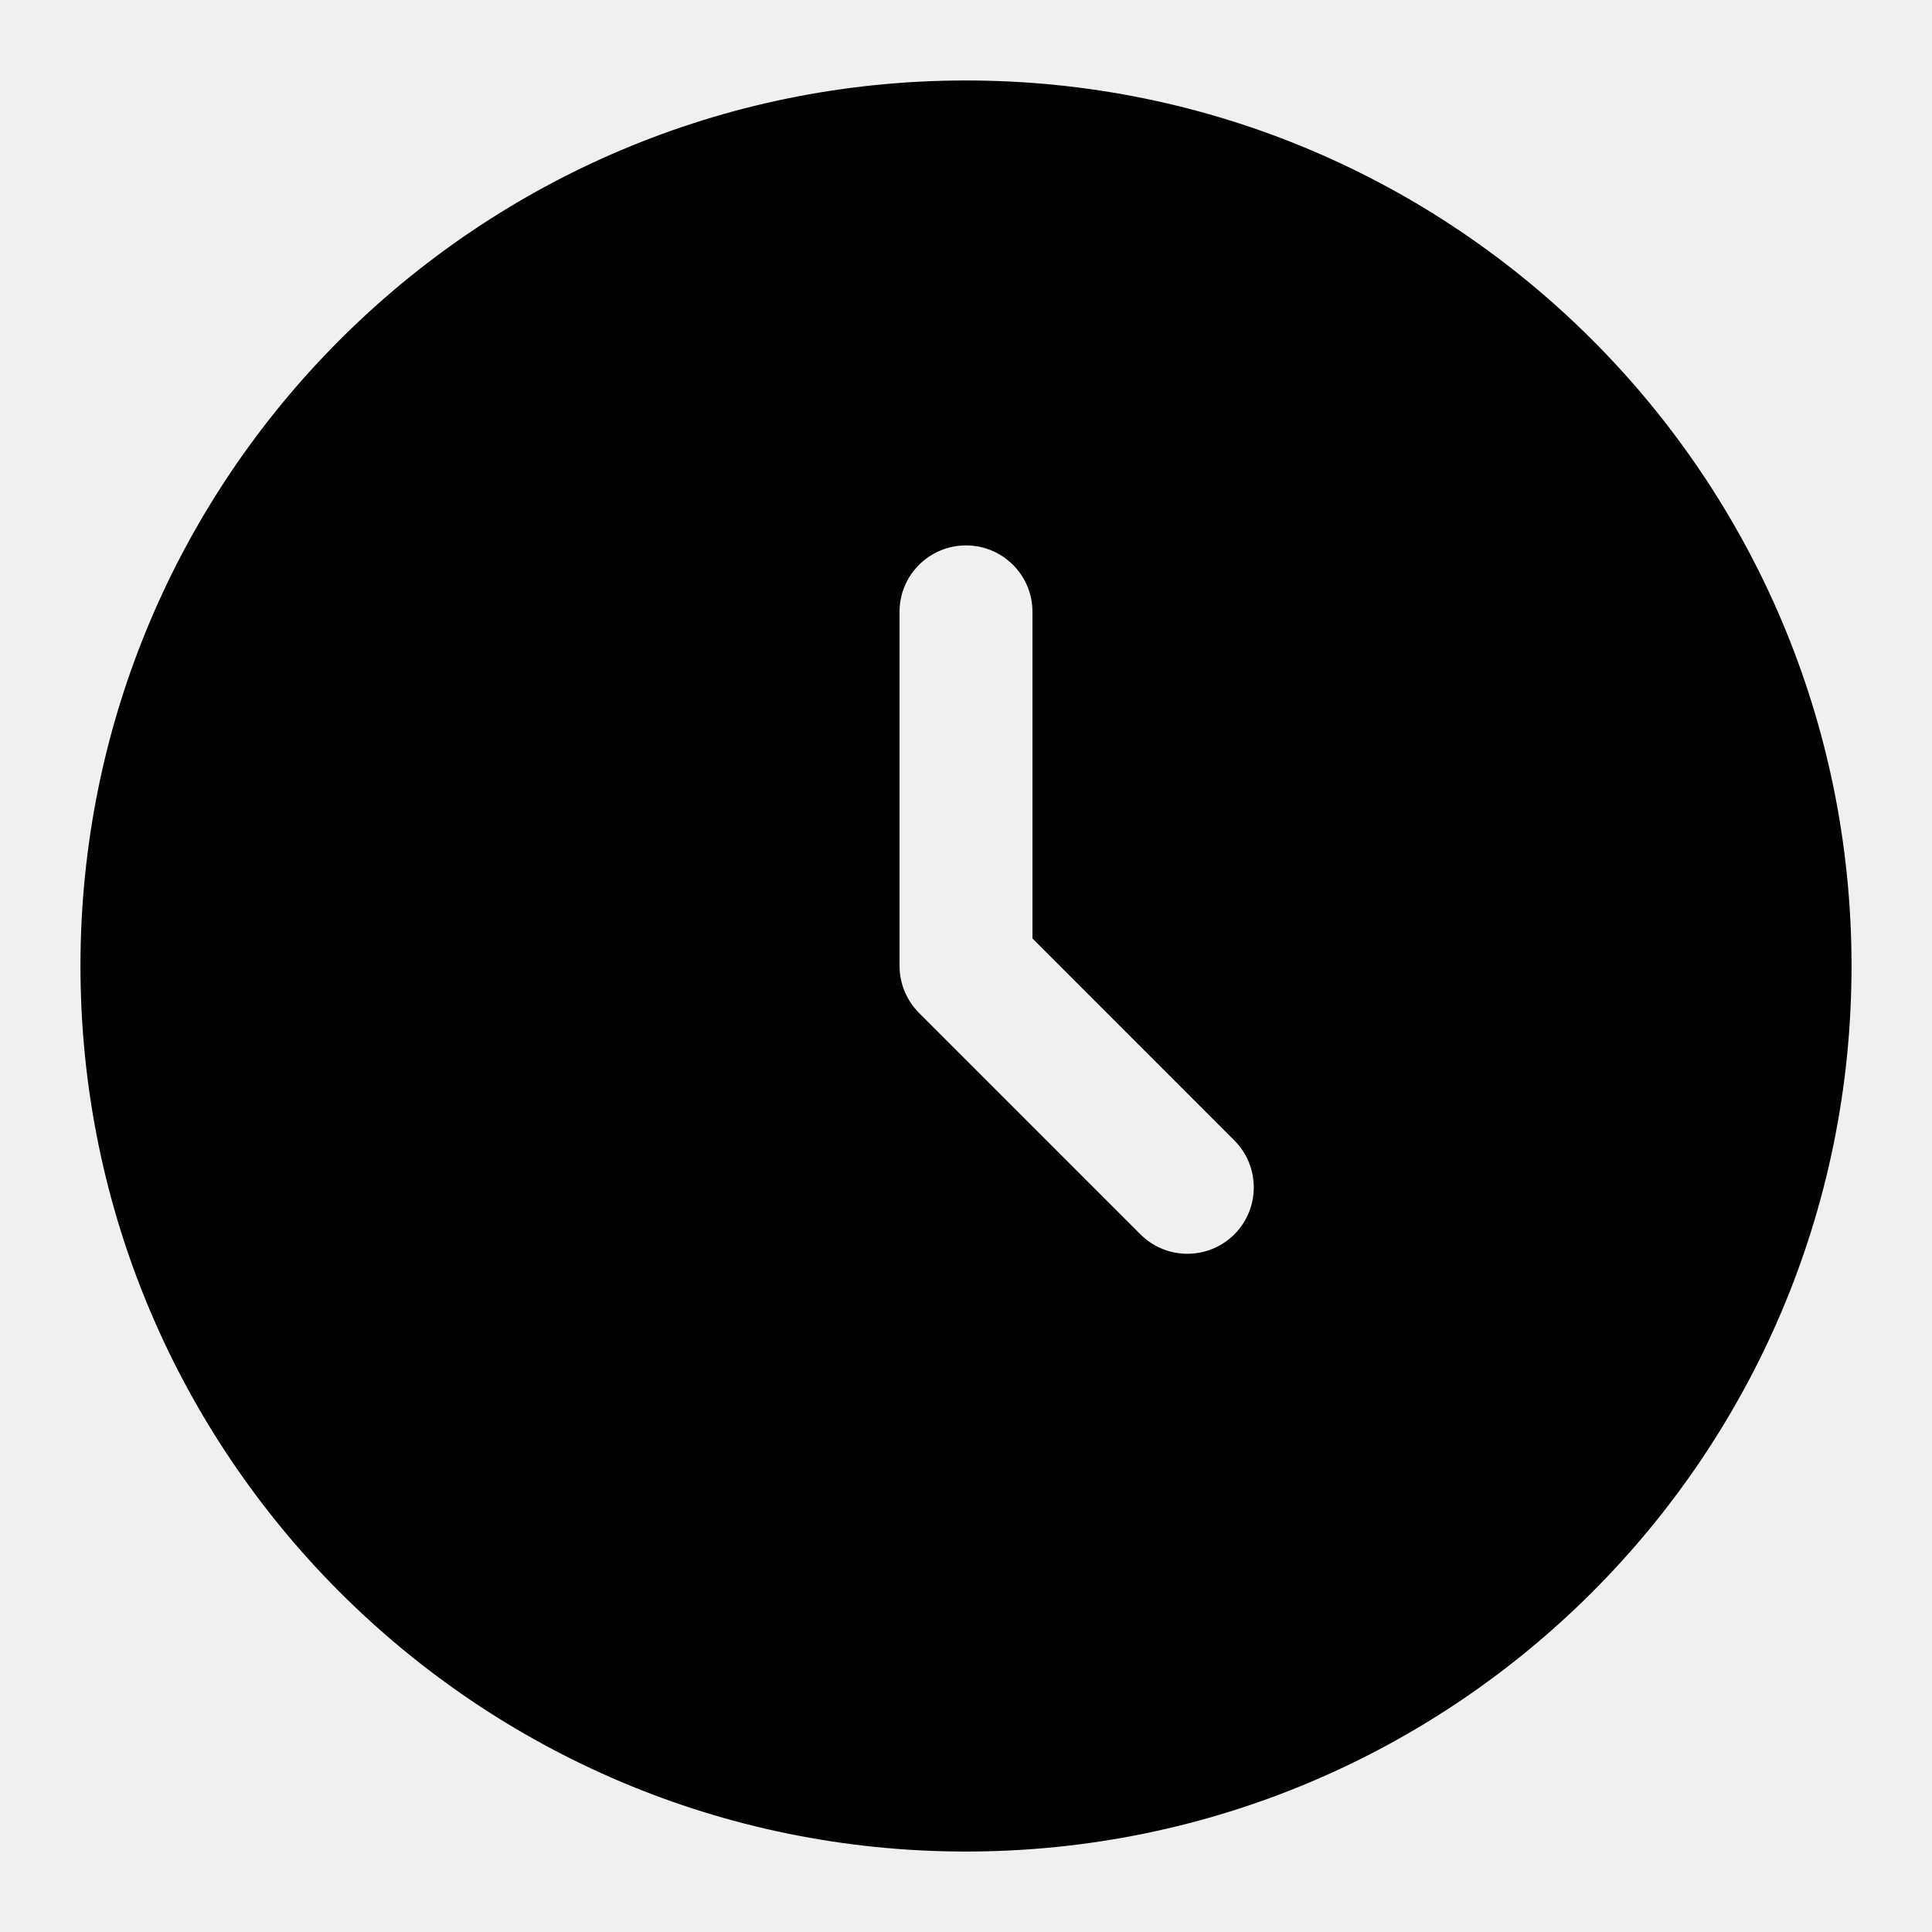
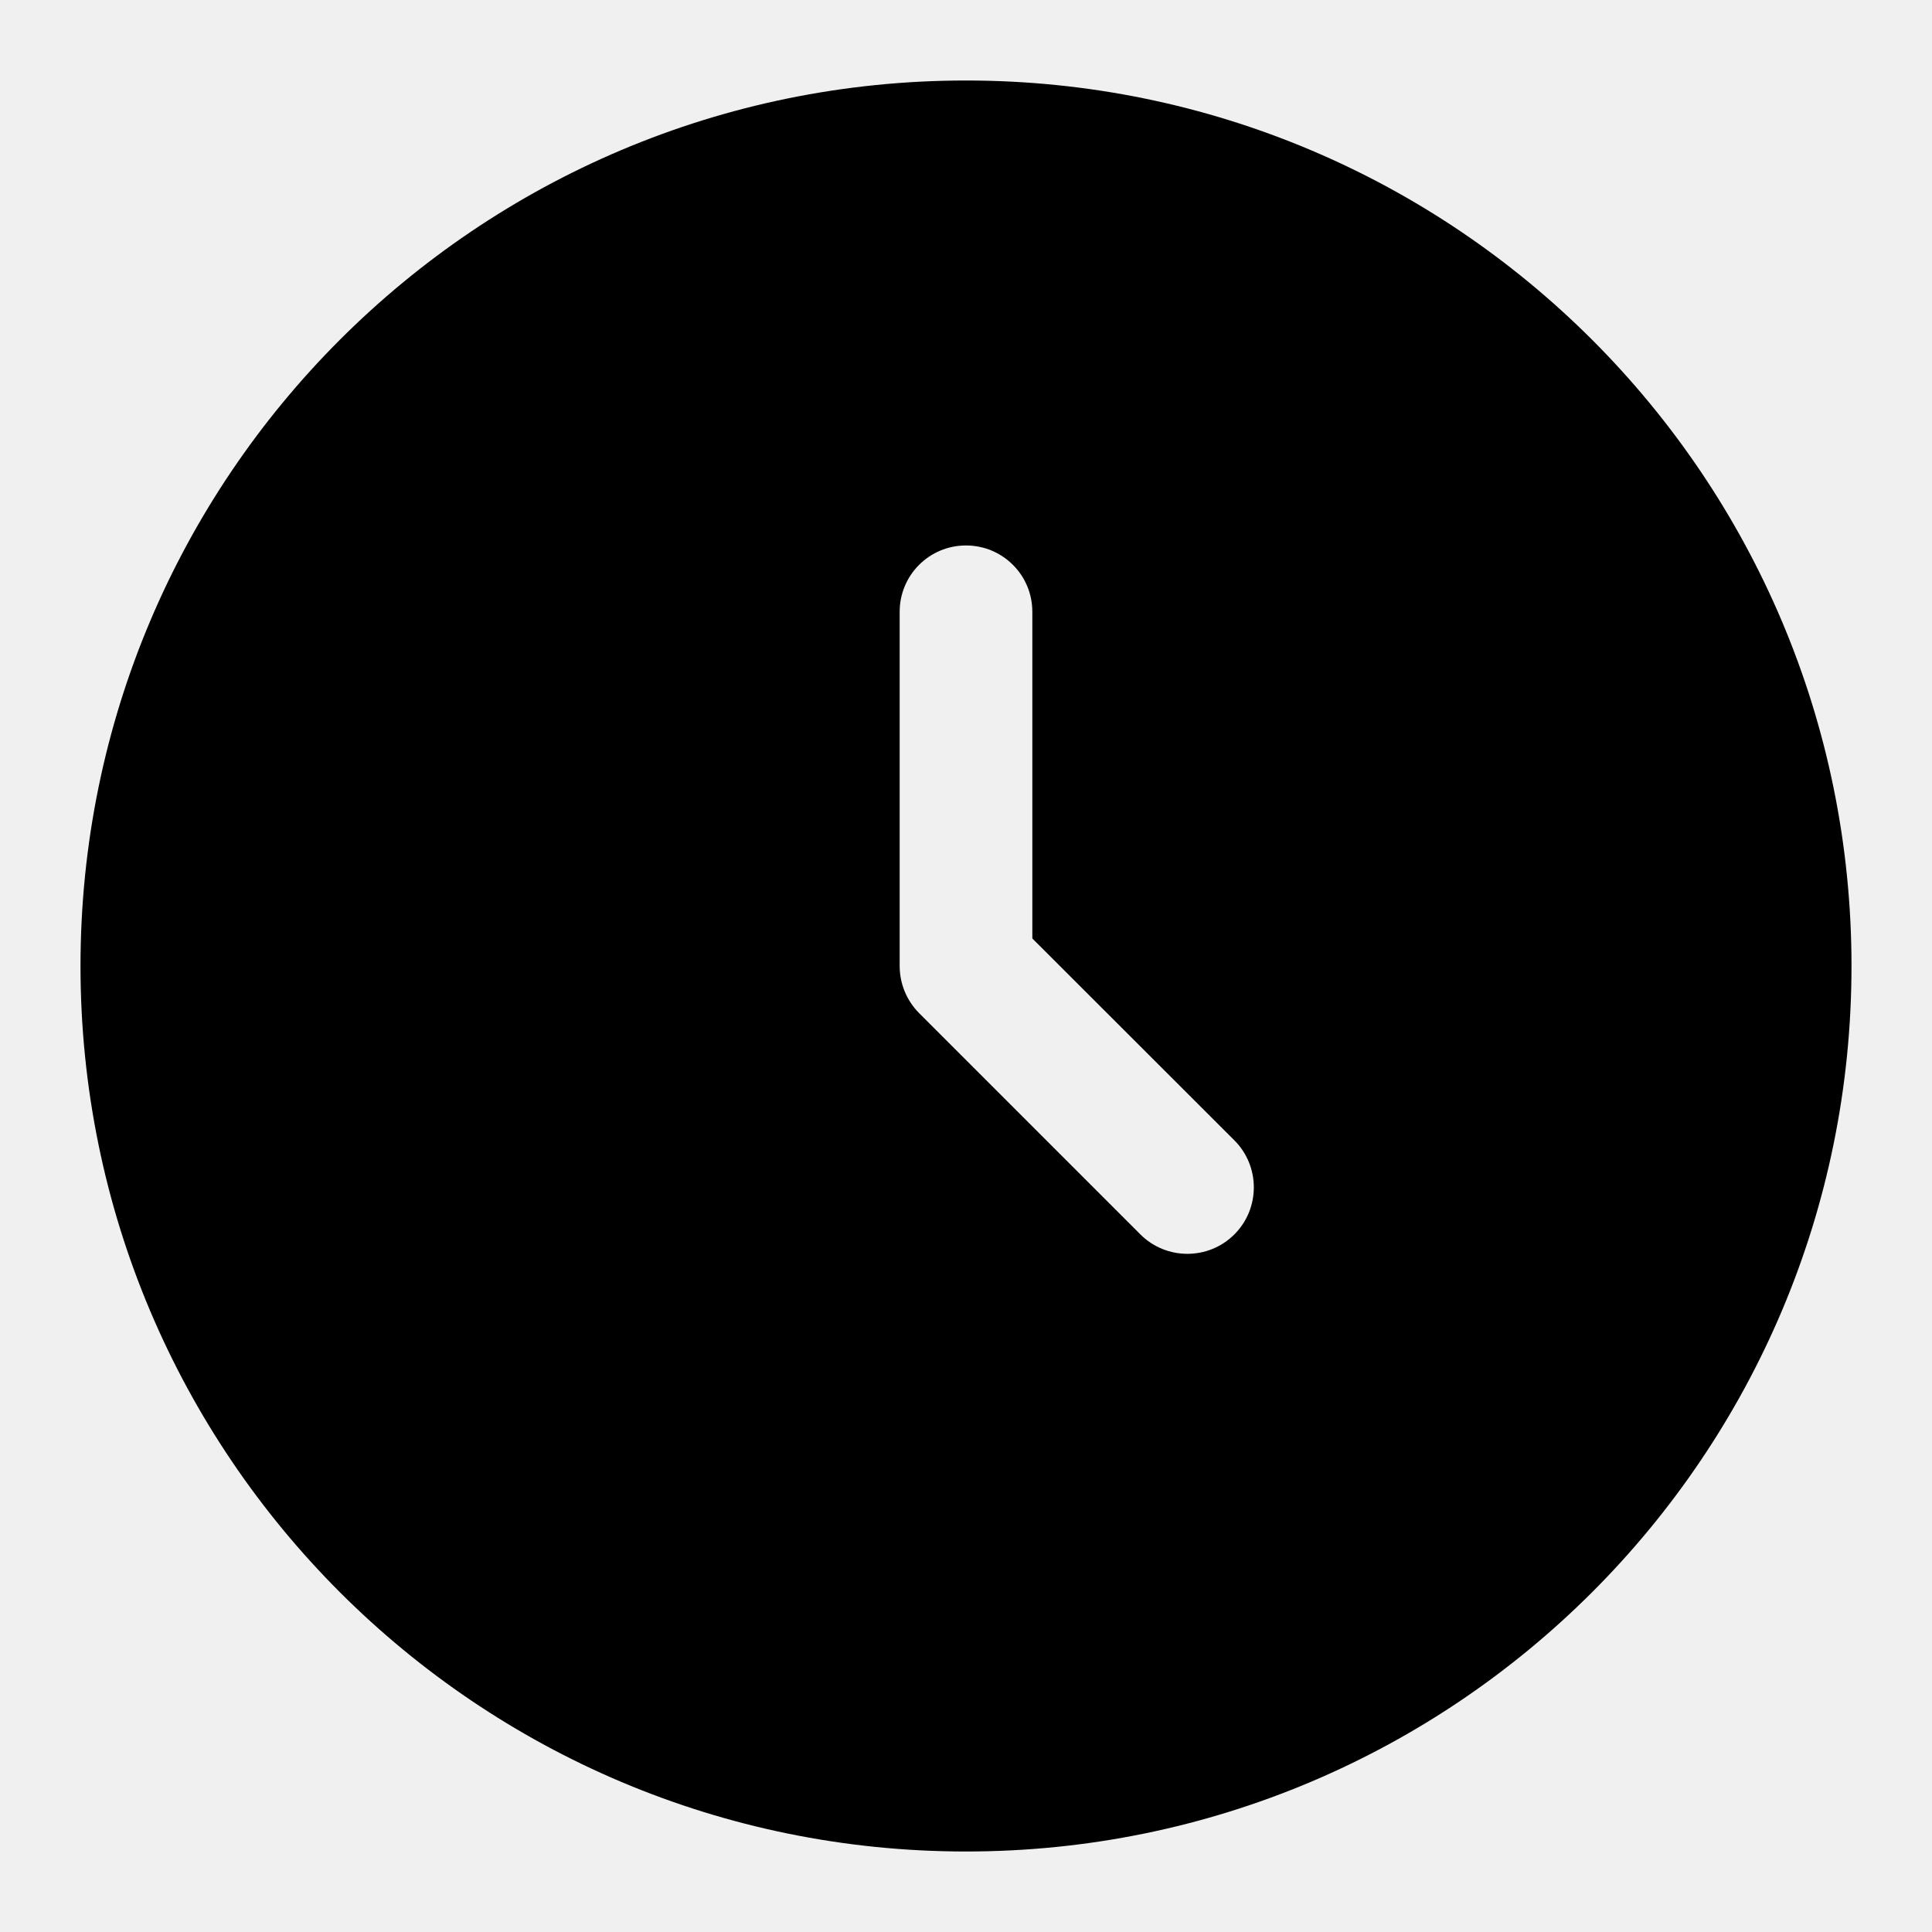
- <svg xmlns="http://www.w3.org/2000/svg" width="20" height="20" viewBox="0 0 20 20" fill="none">
-   <g clip-path="url(#clip0_73_5573)">
-     <path fill-rule="evenodd" clip-rule="evenodd" d="M10 19.167C15.063 19.167 19.167 15.063 19.167 10C19.167 4.937 15.063 0.833 10 0.833C4.937 0.833 0.833 4.937 0.833 10C0.833 15.063 4.937 19.167 10 19.167ZM10 5.646C10.38 5.646 10.688 5.954 10.688 6.333V9.715L12.778 11.806C13.046 12.074 13.046 12.509 12.778 12.778C12.509 13.046 12.074 13.046 11.806 12.778L9.514 10.486C9.385 10.357 9.312 10.182 9.312 10V6.333C9.312 5.954 9.62 5.646 10 5.646Z" fill="currentColor" />
-   </g>
-   <defs>
-     <clipPath id="clip0_73_5573">
-       <rect width="20" height="20" fill="white" />
-     </clipPath>
-   </defs>
+ <svg xmlns="http://www.w3.org/2000/svg" width="12" height="12" viewBox="0 0 12 12" fill="none">
+   <path fill-rule="evenodd" clip-rule="evenodd" d="M6 11.5C9.038 11.5 11.5 9.038 11.5 6C11.5 2.962 9.038 0.5 6 0.5C2.962 0.5 0.5 2.962 0.5 6C0.5 9.038 2.962 11.5 6 11.5ZM6 3.388C6.228 3.388 6.412 3.572 6.412 3.8V5.829L7.667 7.083C7.828 7.244 7.828 7.506 7.667 7.667C7.506 7.828 7.244 7.828 7.083 7.667L5.708 6.292C5.631 6.214 5.588 6.109 5.588 6V3.8C5.588 3.572 5.772 3.388 6 3.388Z" fill="currentColor" />
</svg>
